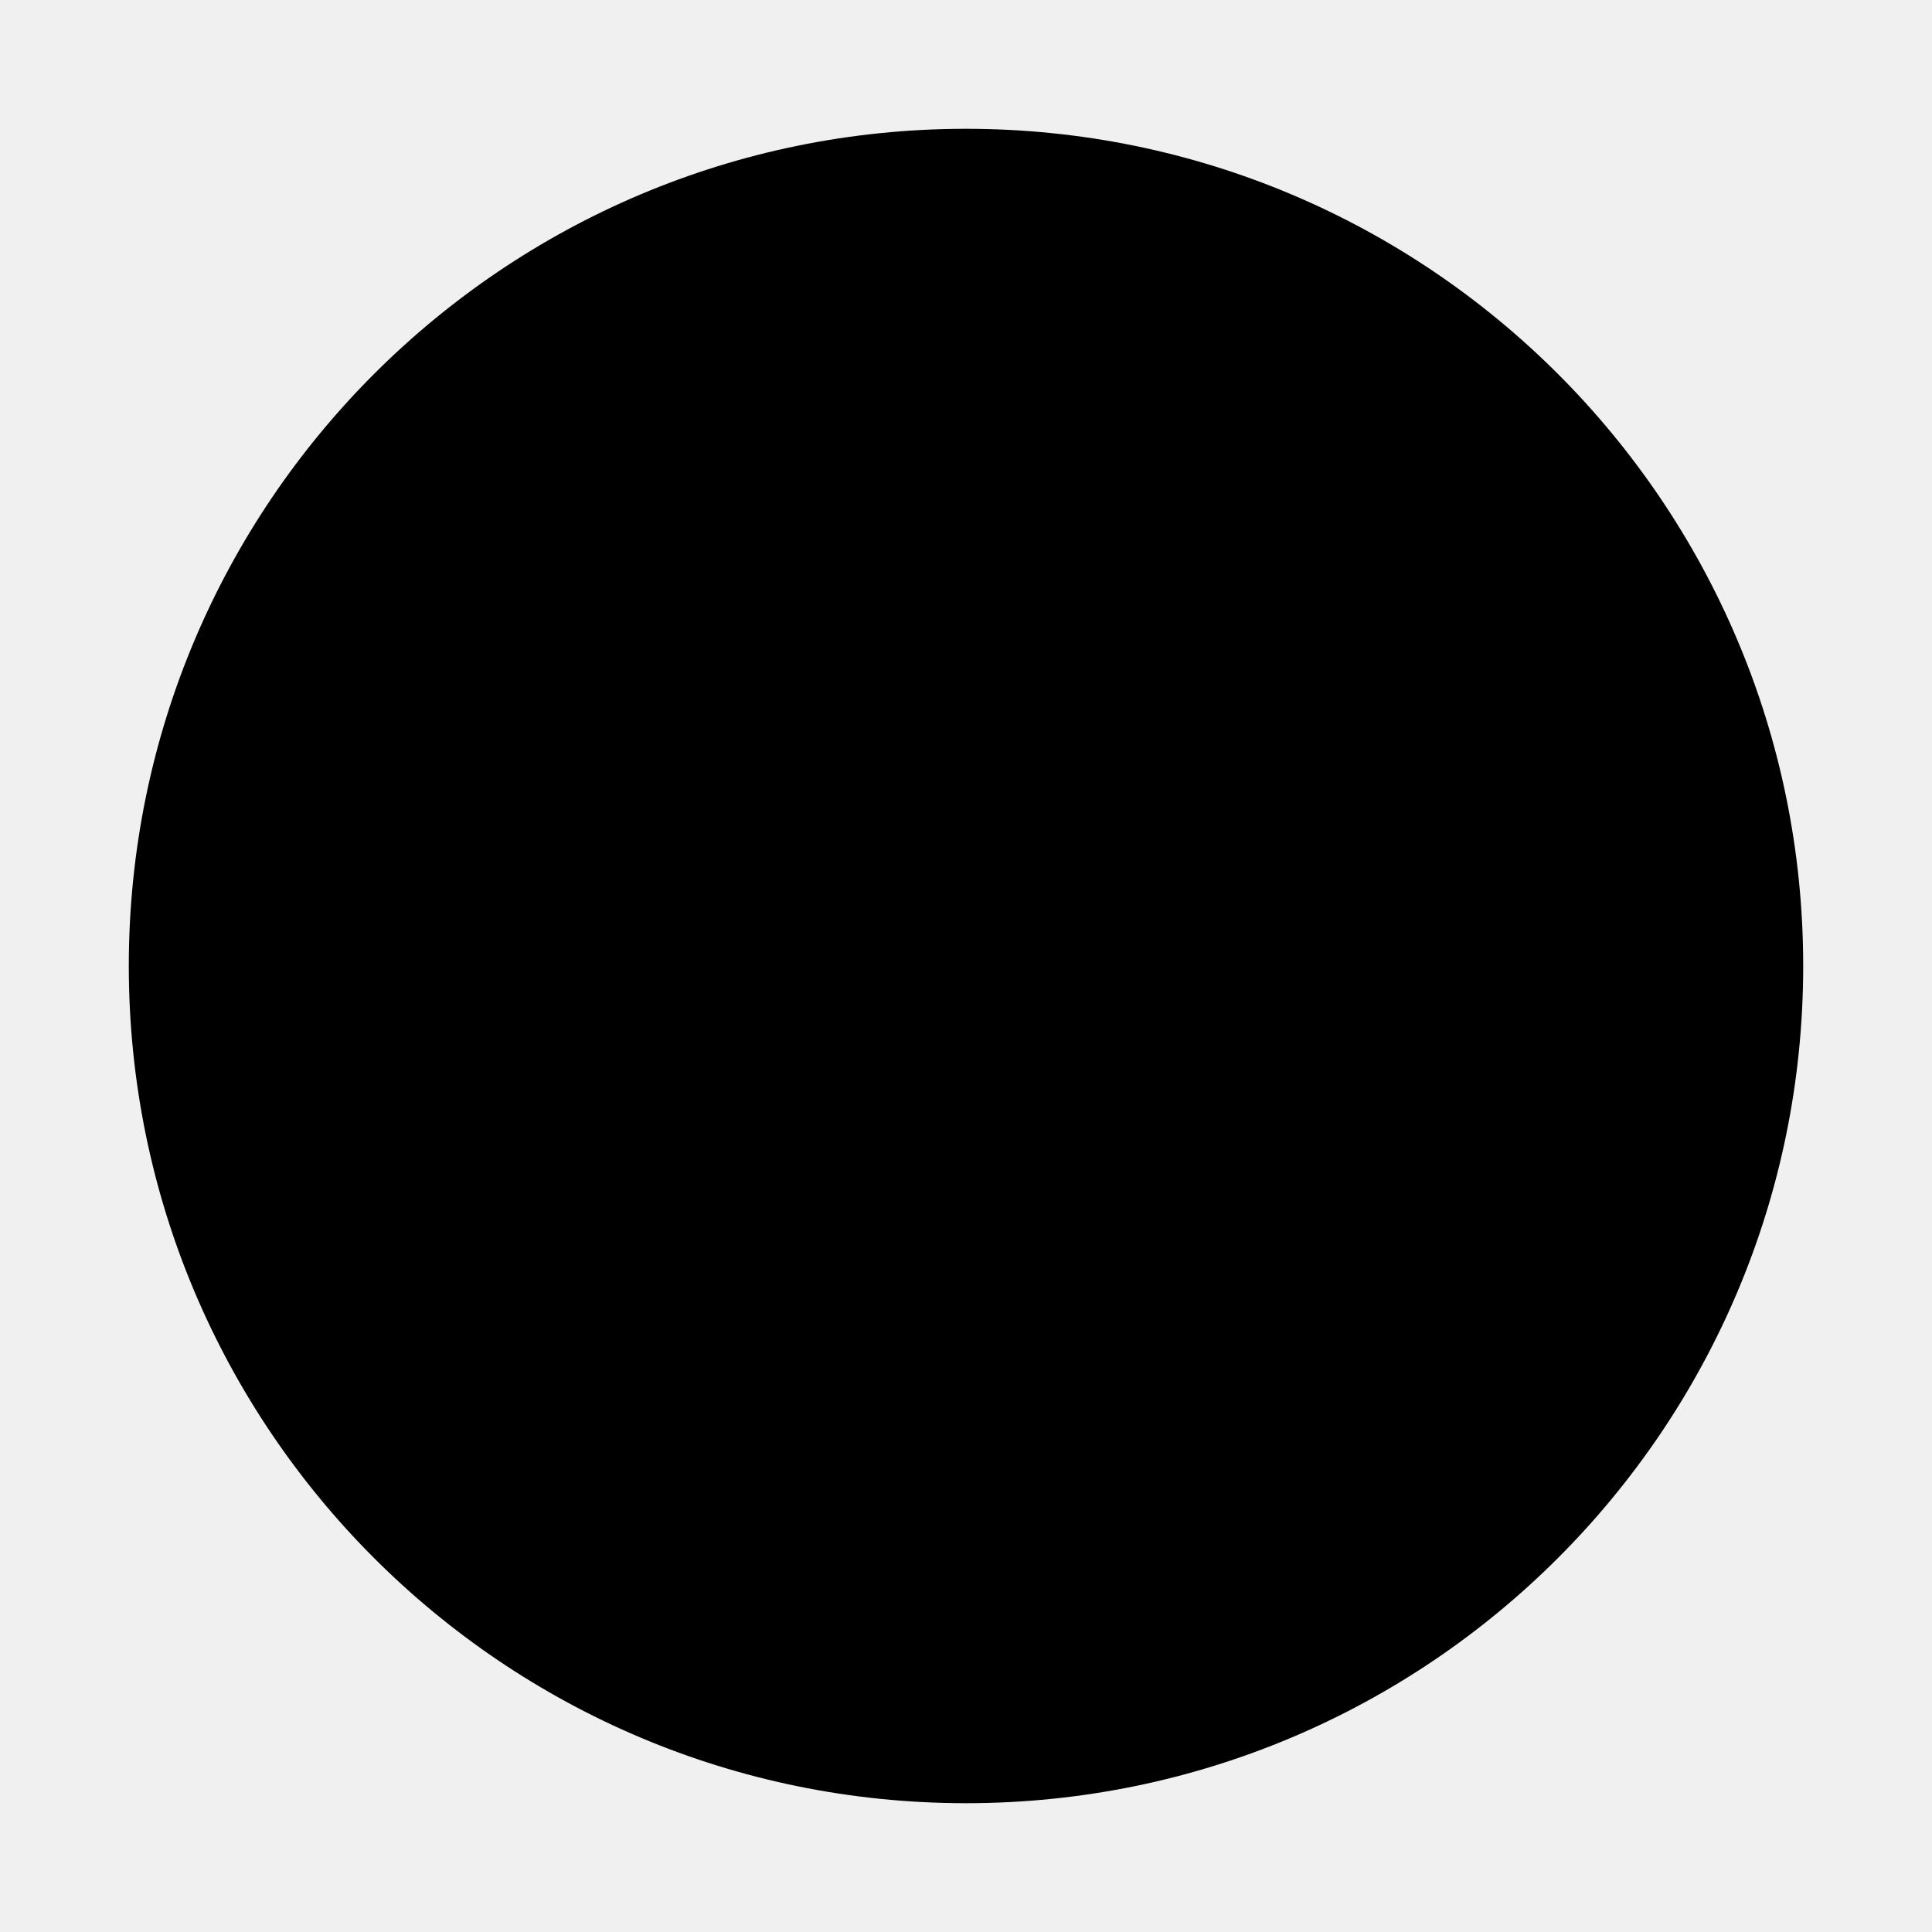
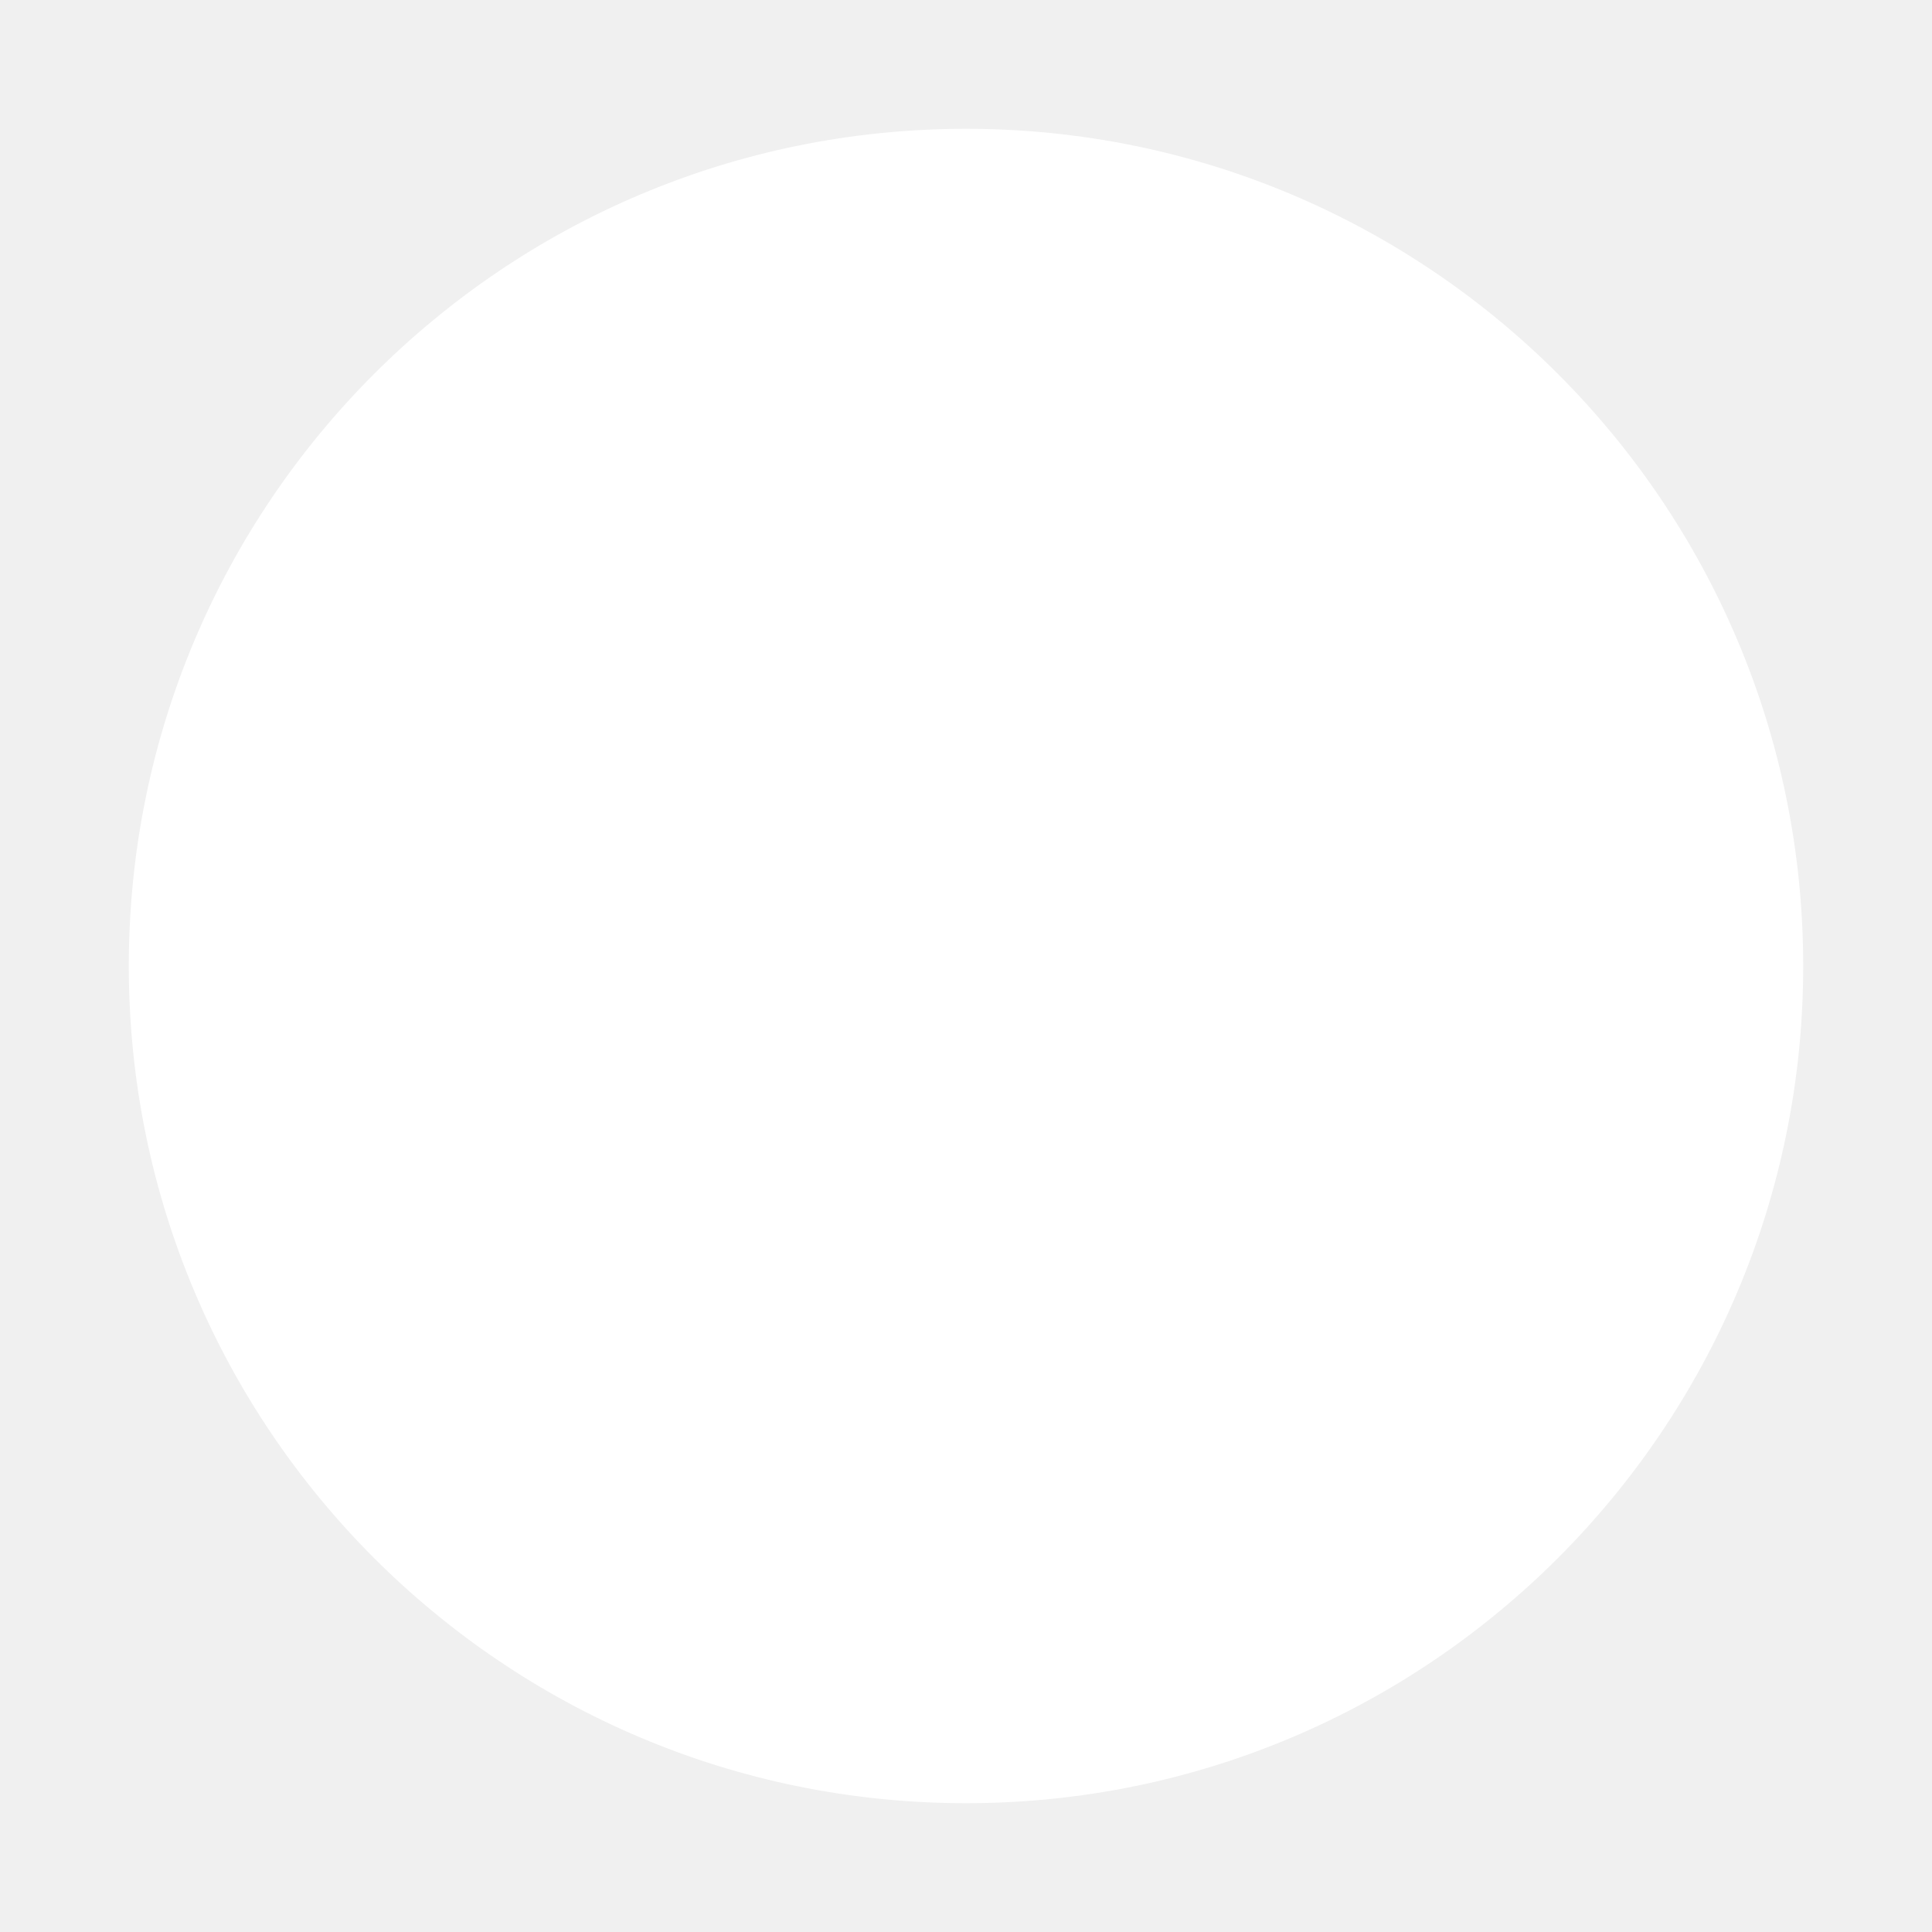
<svg xmlns="http://www.w3.org/2000/svg" version="1.1" id="circle" width="15" height="15" viewBox="0 0 15 15">
-   <path d="M14,7.5c0,3.59-2.91,6.5-6.5,6.5S1,11.09,1,7.5S3.91,1,7.5,1S14,3.91,14,7.5z" />
+   <defs id="defs1" />
+   <path d="M14,7.5c0,3.59-2.91,6.5-6.5,6.5S1,11.09,1,7.5S3.91,1,7.5,1S14,3.91,14,7.5z" id="path1" style="fill:#ffffff" />
</svg>
